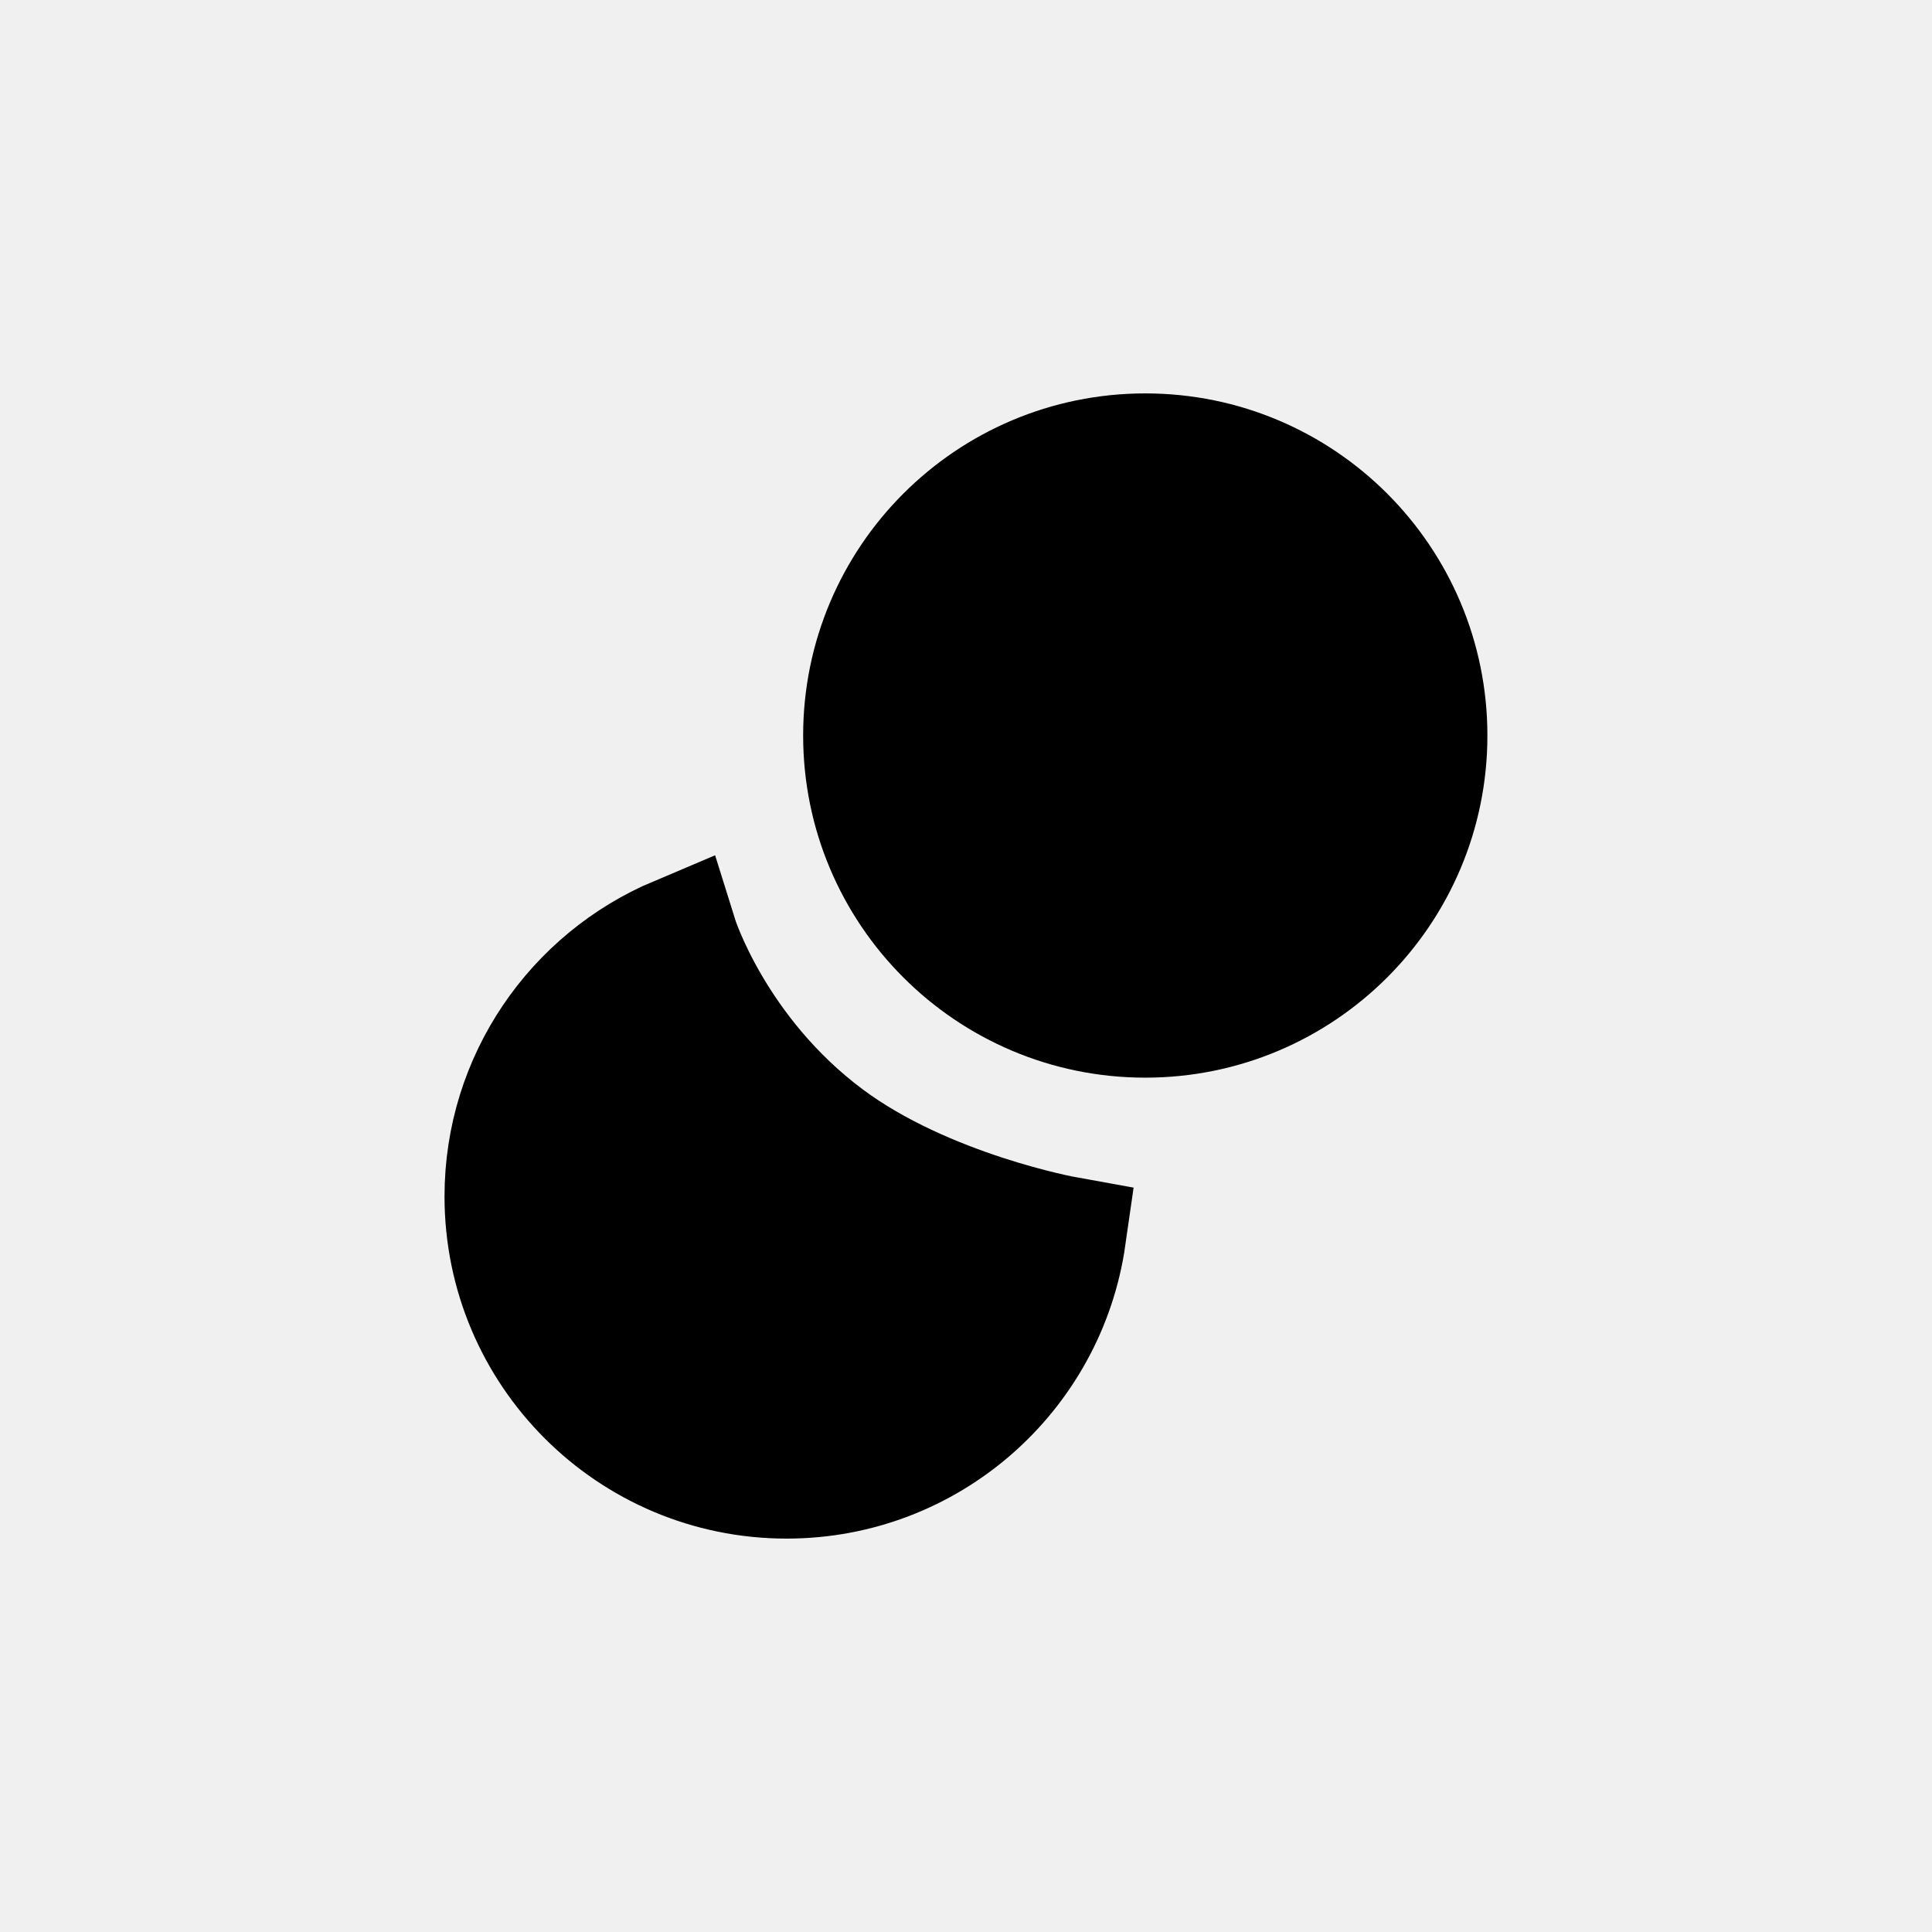
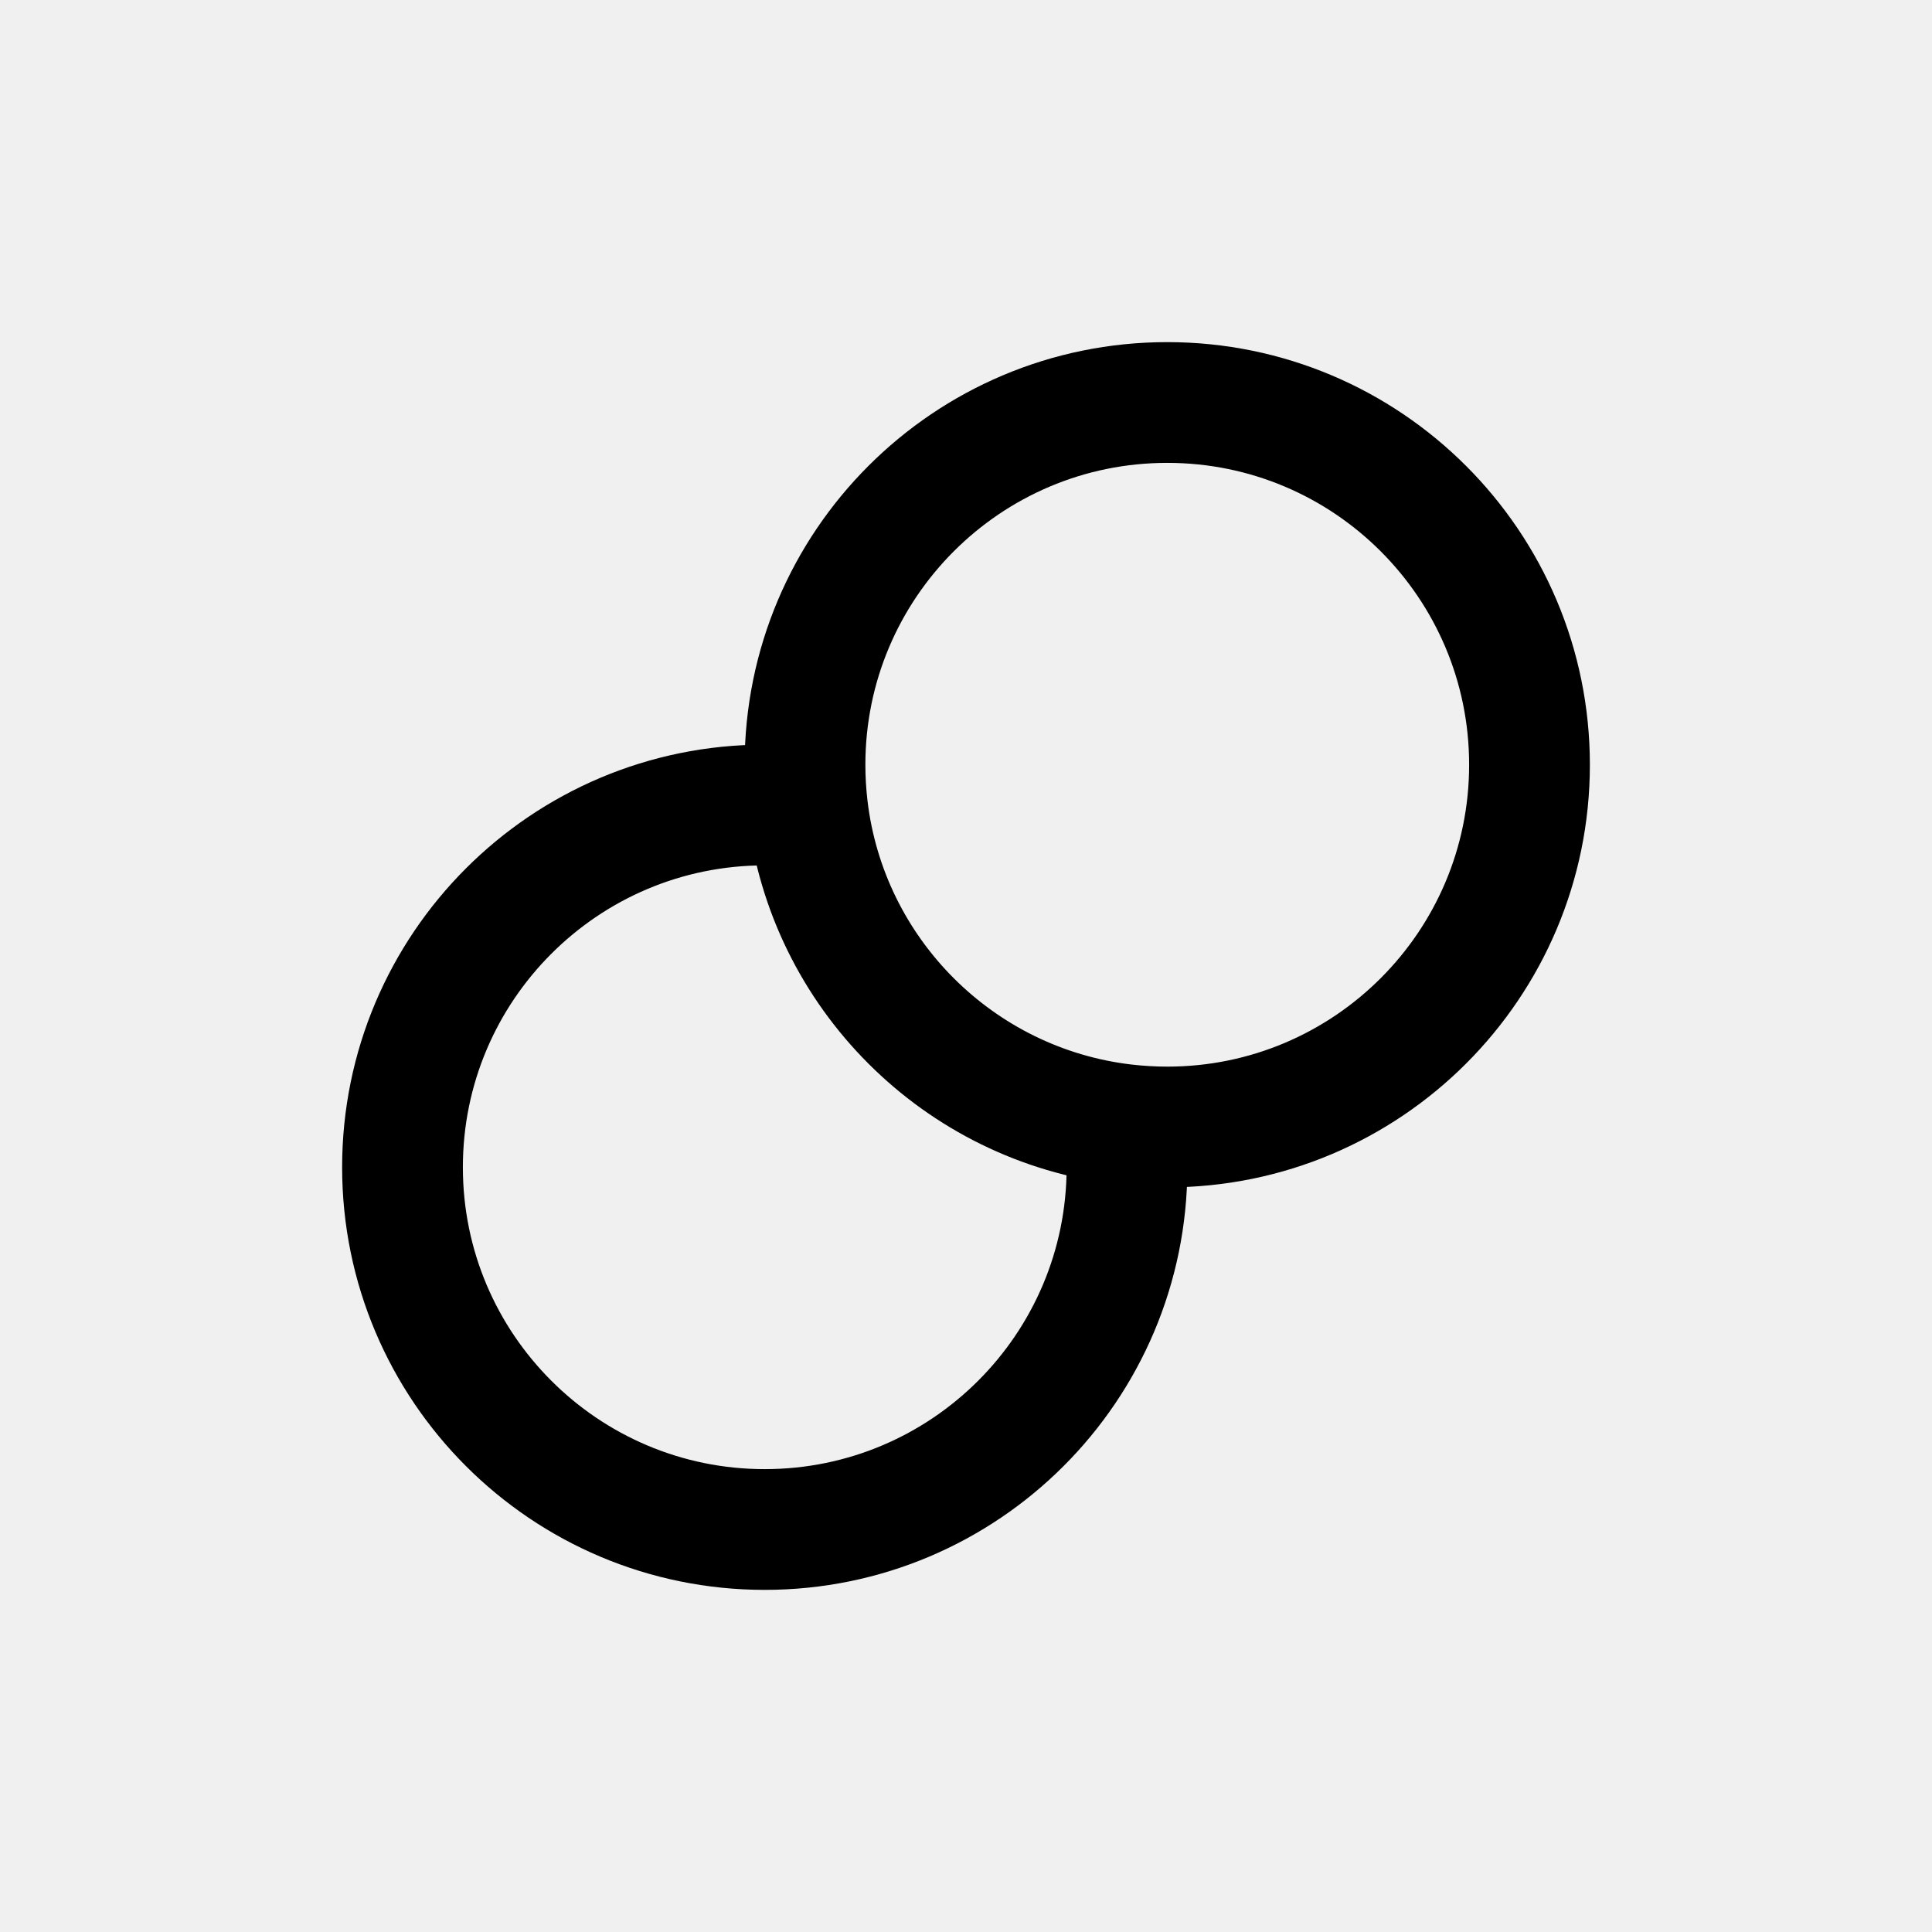
<svg xmlns="http://www.w3.org/2000/svg" width="24" height="24" viewBox="0 0 24 24" fill="none">
-   <path d="M17.727 9.137C17.727 11.07 16.16 12.637 14.227 12.637C12.294 12.637 10.727 11.07 10.727 9.137C10.727 7.204 12.294 5.637 14.227 5.637C16.16 5.637 17.727 7.204 17.727 9.137Z" fill="black" />
-   <path d="M6.272 14.863C6.272 16.796 7.839 18.363 9.772 18.363C11.536 18.363 12.994 17.059 13.237 15.363C13.237 15.363 11.499 15.05 10.273 14.137C8.865 13.089 8.413 11.637 8.413 11.637C7.155 12.168 6.272 13.412 6.272 14.863Z" fill="black" />
-   <path d="M17.727 9.137C17.727 11.07 16.16 12.637 14.227 12.637C12.294 12.637 10.727 11.07 10.727 9.137C10.727 7.204 12.294 5.637 14.227 5.637C16.16 5.637 17.727 7.204 17.727 9.137Z" stroke="black" stroke-width="1.5" />
-   <path d="M6.272 14.863C6.272 16.796 7.839 18.363 9.772 18.363C11.536 18.363 12.994 17.059 13.237 15.363C13.237 15.363 11.499 15.05 10.273 14.137C8.865 13.089 8.413 11.637 8.413 11.637C7.155 12.168 6.272 13.412 6.272 14.863Z" stroke="black" stroke-width="1.5" />
+   <g clip-path="url(#clip0_2649_6)">
+     <path d="M10.031 10.031C10.011 9.857 10 9.68 10 9.5C10 7.015 12.015 5 14.5 5C16.985 5 19 7.015 19 9.5C19 11.985 16.985 14 14.5 14C14.32 14 14.143 13.989 13.969 13.969M10.031 10.031C9.857 10.011 9.68 10 9.5 10C7.015 10 5 12.015 5 14.5C5 16.985 7.015 19 9.5 19C11.985 19 14 16.985 14 14.5C14 14.32 13.989 14.143 13.969 13.969M10.031 10.031C10.273 12.092 11.908 13.727 13.969 13.969" stroke="black" stroke-width="1.5" />
+   </g>
+   <defs>
+     <clipPath id="clip0_2649_6">
+       <rect width="24" height="24" fill="white" />
+     </clipPath>
+   </defs>
</svg>
